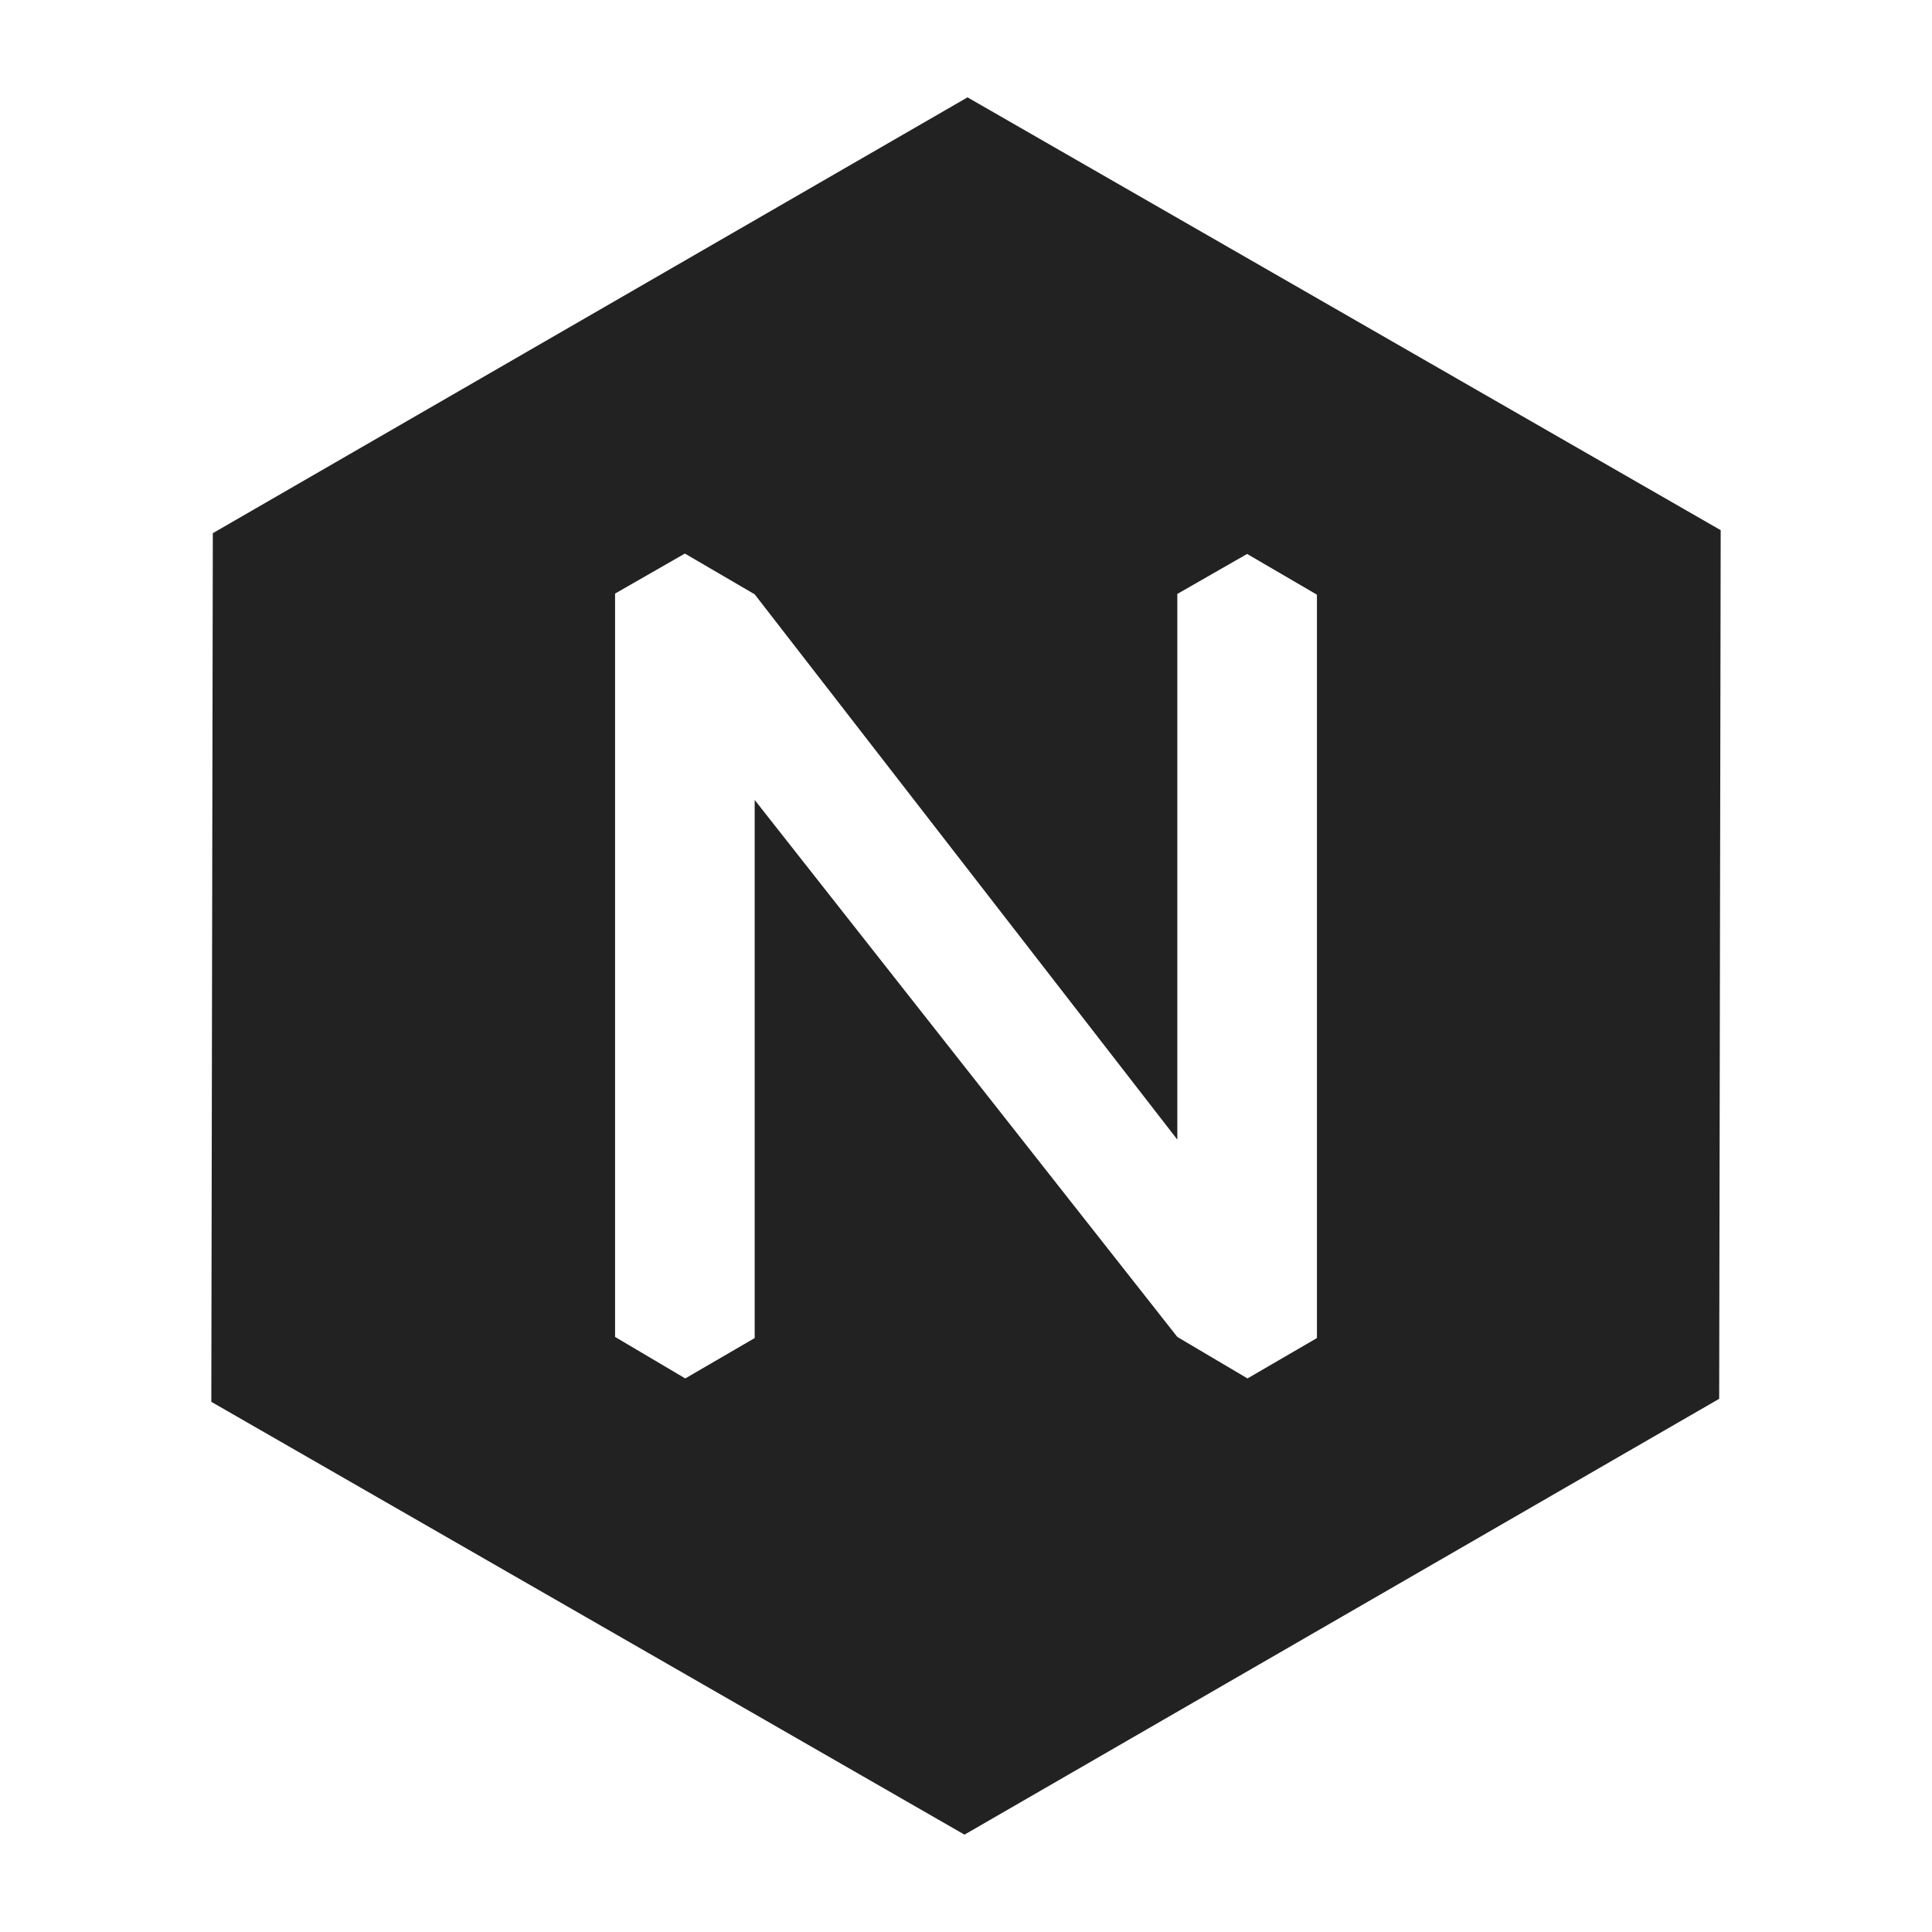
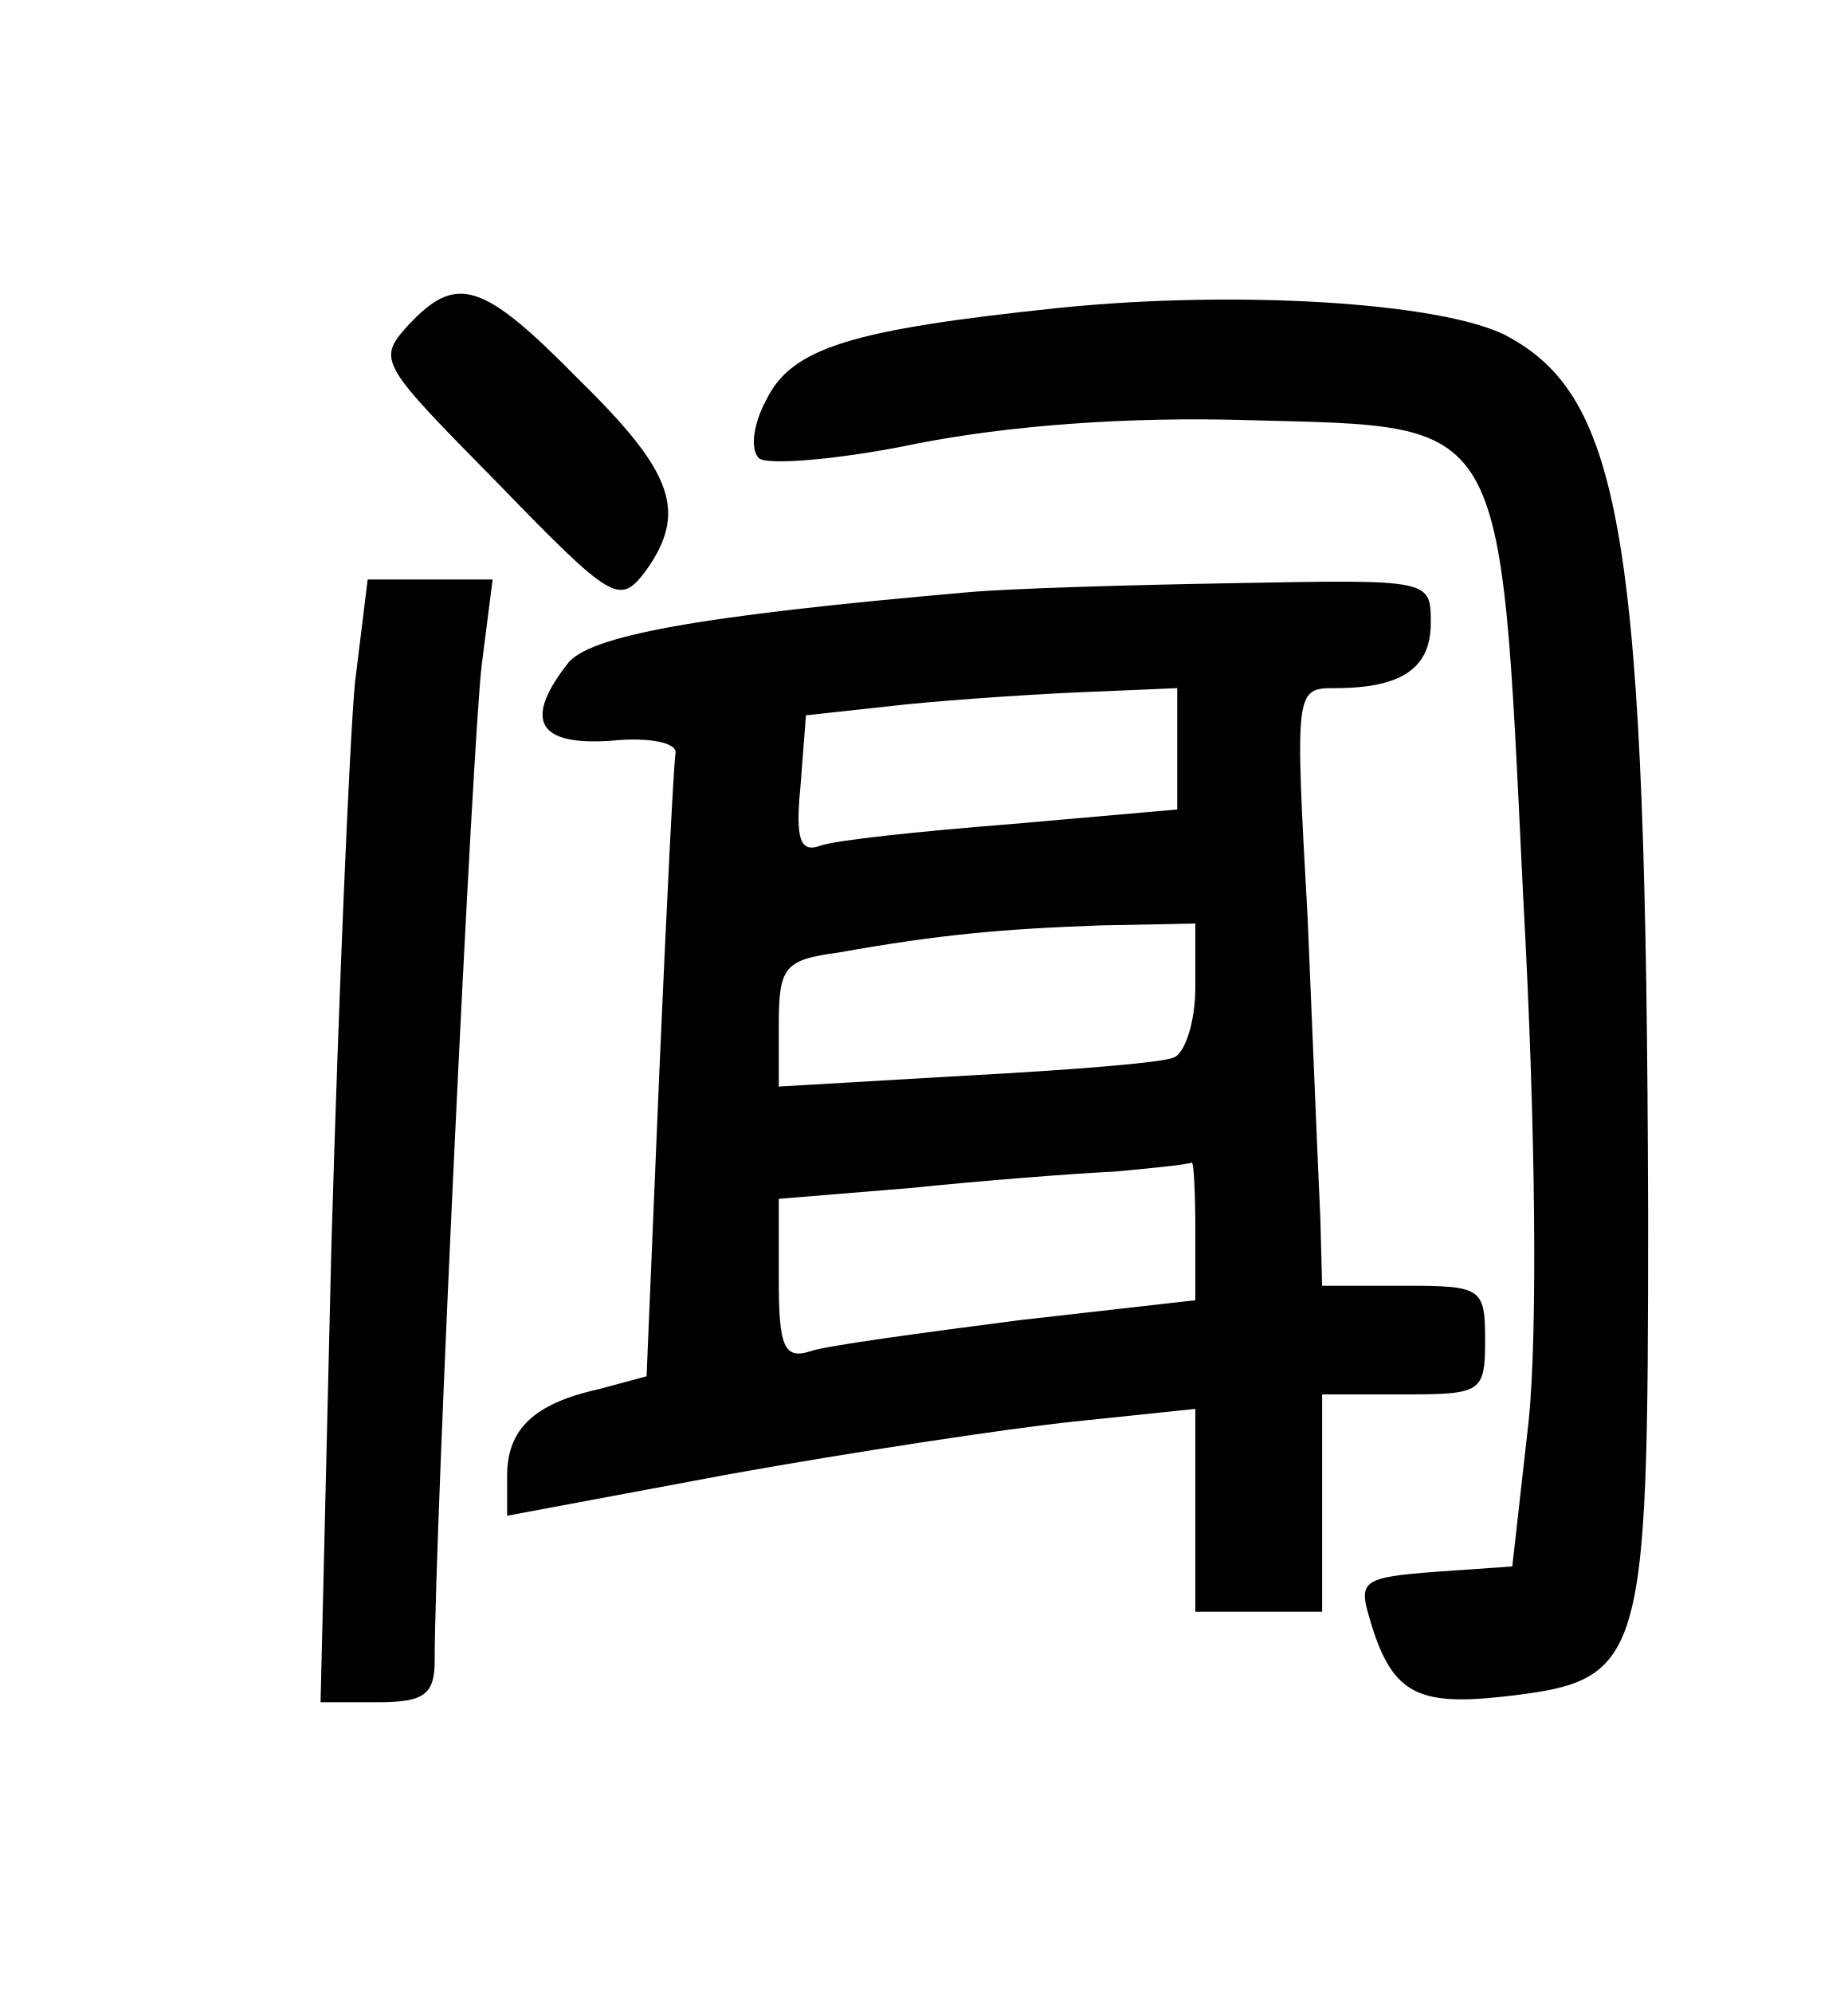
- <svg xmlns="http://www.w3.org/2000/svg" xml:space="preserve" enable-background="new 0 0 512 512" viewBox="0 0 512 512" height="512px" width="512px" y="0px" x="0px" id="NexT" version="1.1">
-   <defs id="defs3388" />
-   <path style="fill:#222222;fill-opacity:1" id="path3384" d="M 256.4,25.8 56.4,141.3 56,371.5 255.6,486.2 455.6,370.7 456,140.5 Z m 92.6,328.8 -18.4,10.7 -18.6,-11 0,0 -112,-142.3 0,142.6 -18.4,10.7 -18.6,-11 0,-197 18.5,-10.6 18.5,10.8 0,0 112,144.5 0,-144.6 18.5,-10.6 18.5,10.8 z" />
+ <svg xmlns="http://www.w3.org/2000/svg" version="1.0" width="102pt" height="110pt" viewBox="0 0 102 110" preserveAspectRatio="xMidYMid meet">
+   <g transform="translate(0,110) scale(0.1,-0.1)" fill="#000000" stroke="none">
+     <path d="M225 920 c-17 -19 -15 -21 50 -87 63 -65 67 -67 81 -49 24 33 16 55 -36 106 -54 55 -68 59 -95 30z" />
+     <path d="M585 930 c-115 -12 -148 -22 -162 -51 -7 -13 -9 -27 -4 -32 4 -4 44 -1 87 8 51 10 116 15 183 13 144 -4 139 6 152 -263 7 -127 8 -242 3 -290 l-9 -80 -43 -3 c-39 -3 -42 -5 -36 -25 12 -42 26 -49 73 -44 79 9 81 15 81 266 -1 374 -14 452 -79 486 -36 18 -148 25 -246 15z" />
+     <path d="M196 723 c-3 -32 -9 -172 -13 -310 l-6 -253 31 0 c26 0 32 4 32 23 0 72 21 510 26 550 l6 47 -35 0 -34 0 -7 -57z" />
+     <path d="M535 773 c-149 -13 -211 -24 -222 -40 -24 -31 -16 -45 25 -42 20 2 36 -1 35 -7 -1 -5 -5 -85 -9 -177 l-7 -167 -26 -7 c-36 -8 -51 -22 -51 -48 l0 -22 123 23 c67 12 152 25 190 29 l67 7 0 -56 0 -56 35 0 35 0 0 60 0 60 45 0 c43 0 45 1 45 30 0 29 -2 30 -45 30 l-45 0 -1 38 c-1 20 -4 94 -7 165 -7 126 -7 127 15 127 37 0 53 11 53 36 0 24 0 24 -107 22 -60 -1 -126 -3 -148 -5z m115 -87 l0 -33 -91 -8 c-51 -4 -98 -9 -106 -12 -11 -4 -14 3 -11 33 l3 39 55 6 c30 3 76 6 103 7 l47 2 0 -34z m10 -131 c0 -20 -6 -37 -12 -39 -7 -3 -59 -7 -115 -10 l-103 -6 0 34 c0 32 3 36 33 40 56 10 90 13 145 15 l52 1 0 -35z m0 -134 l0 -39 -97 -11 c-54 -7 -106 -14 -115 -17 -15 -5 -18 2 -18 39 l0 45 73 6 c39 4 90 8 112 9 22 2 41 4 43 5 1 1 2 -15 2 -37z" />
+   </g>
</svg>
